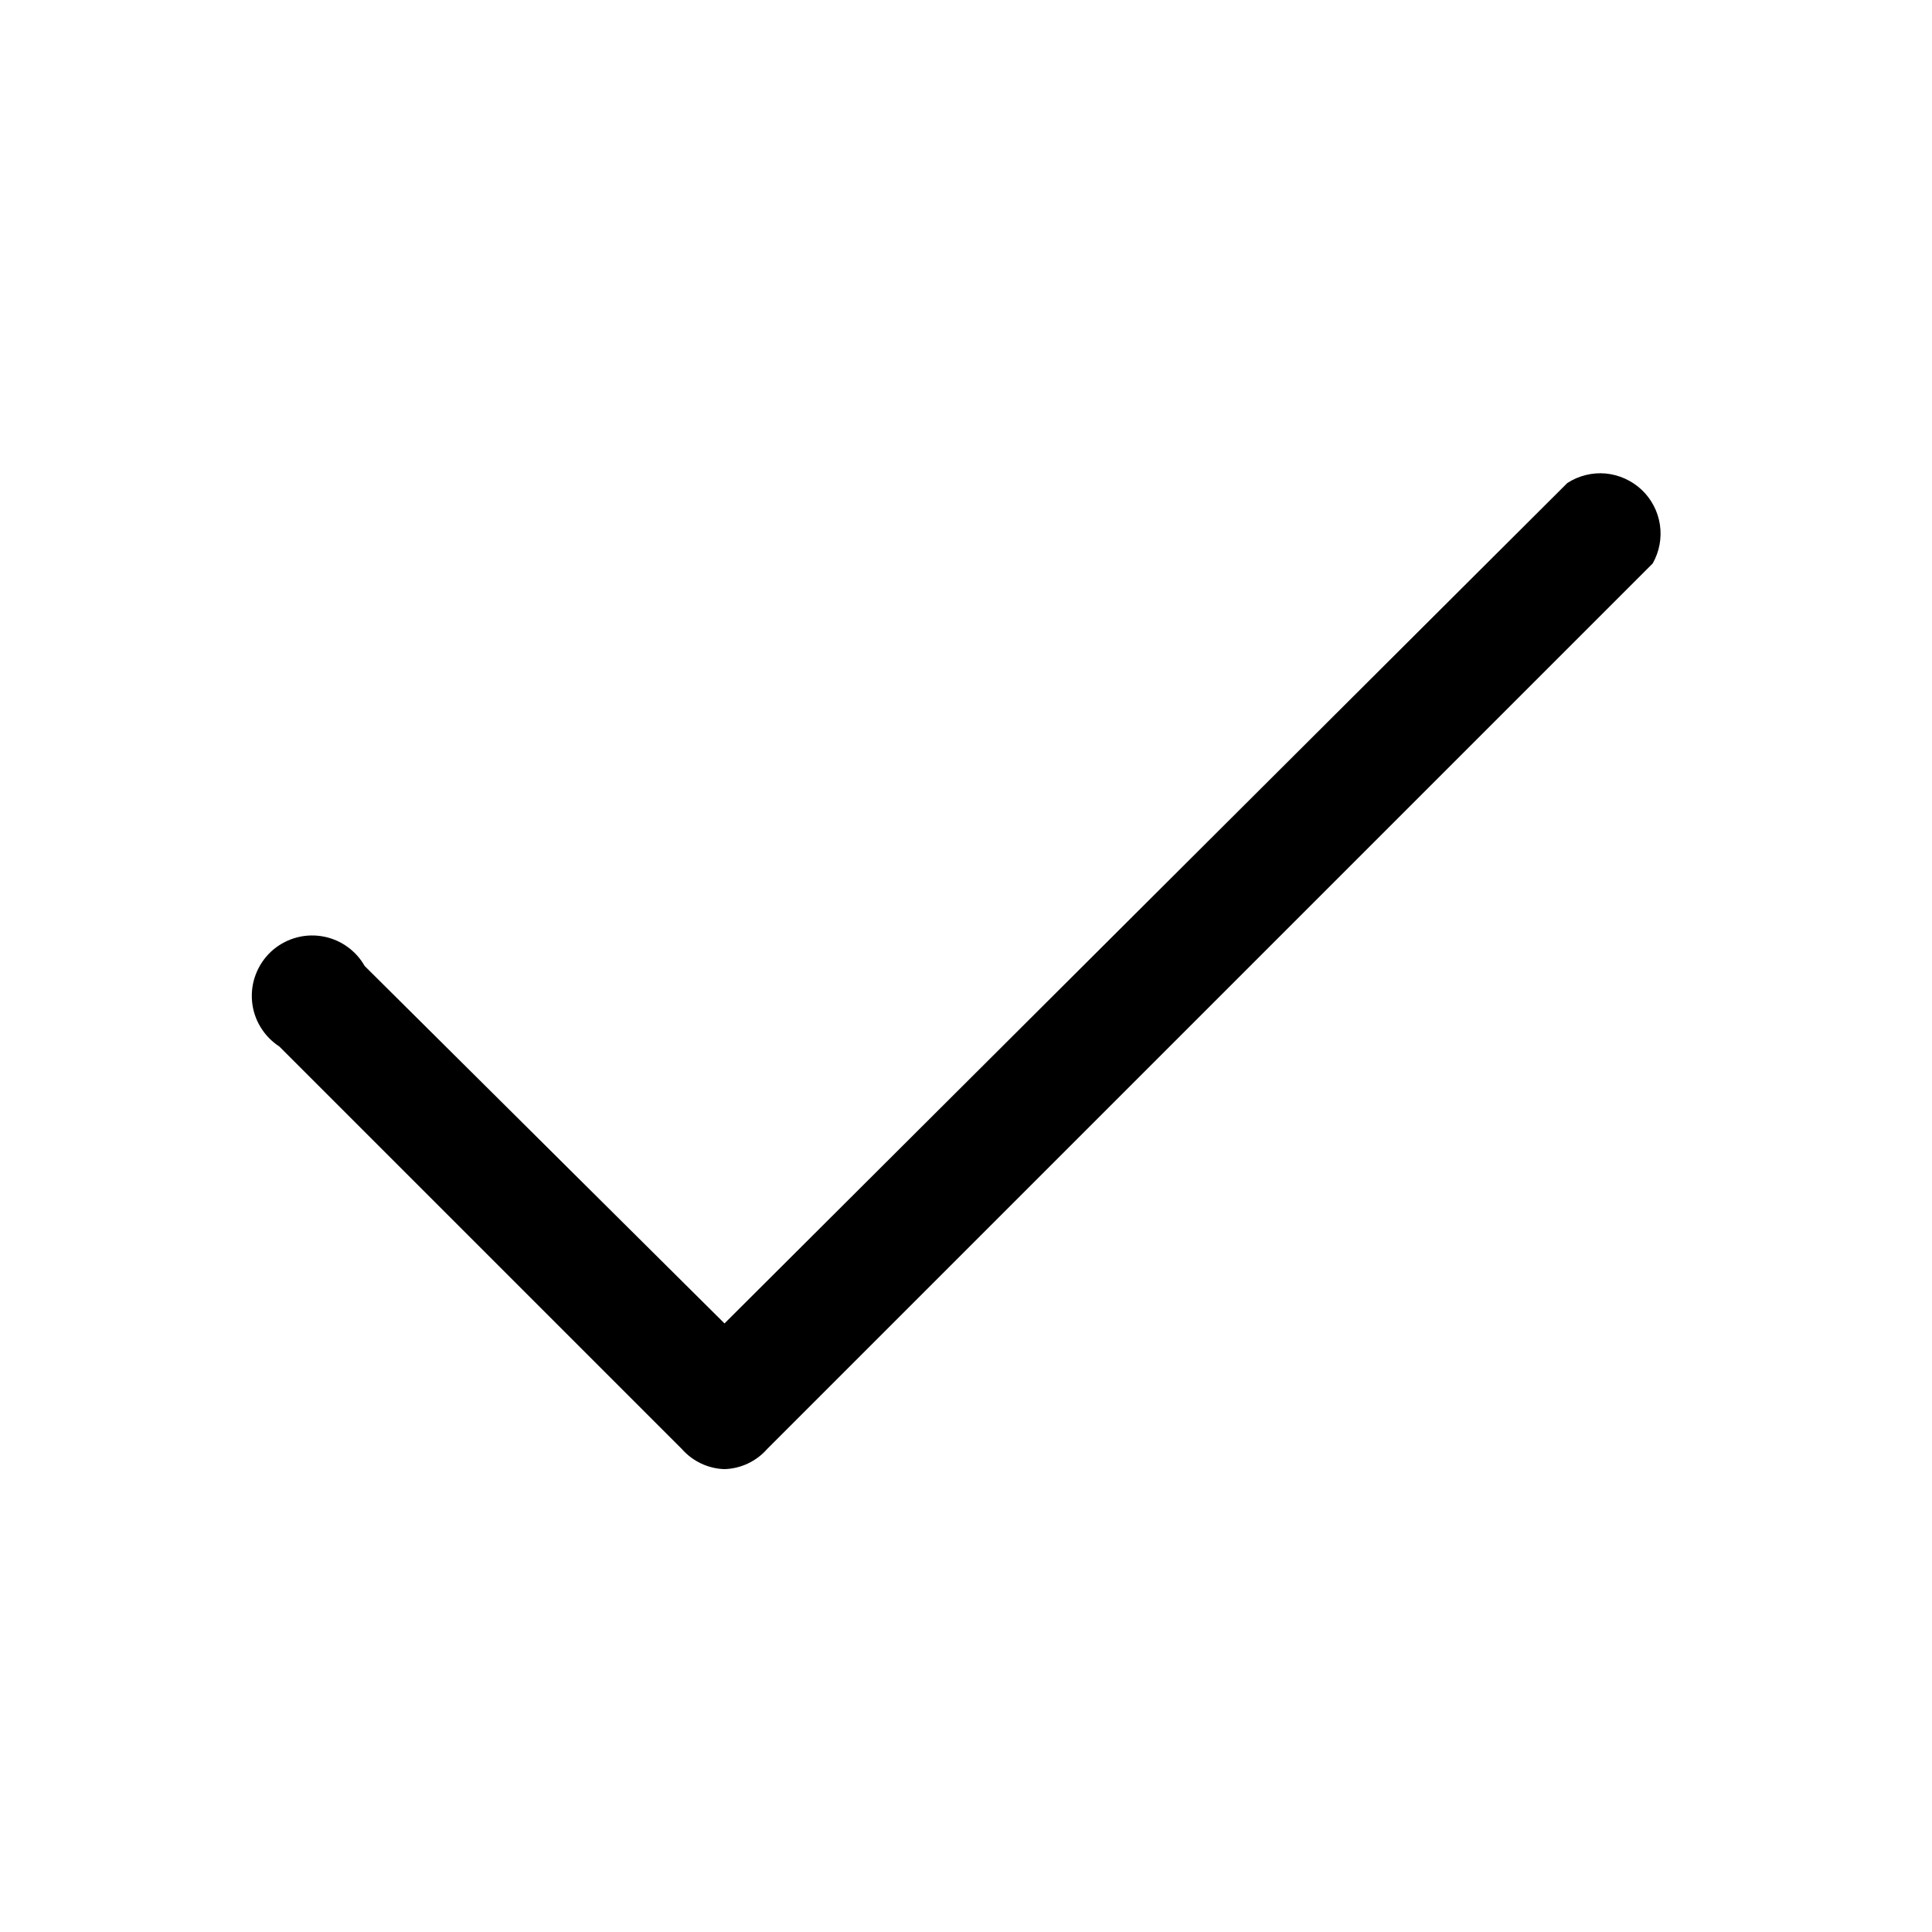
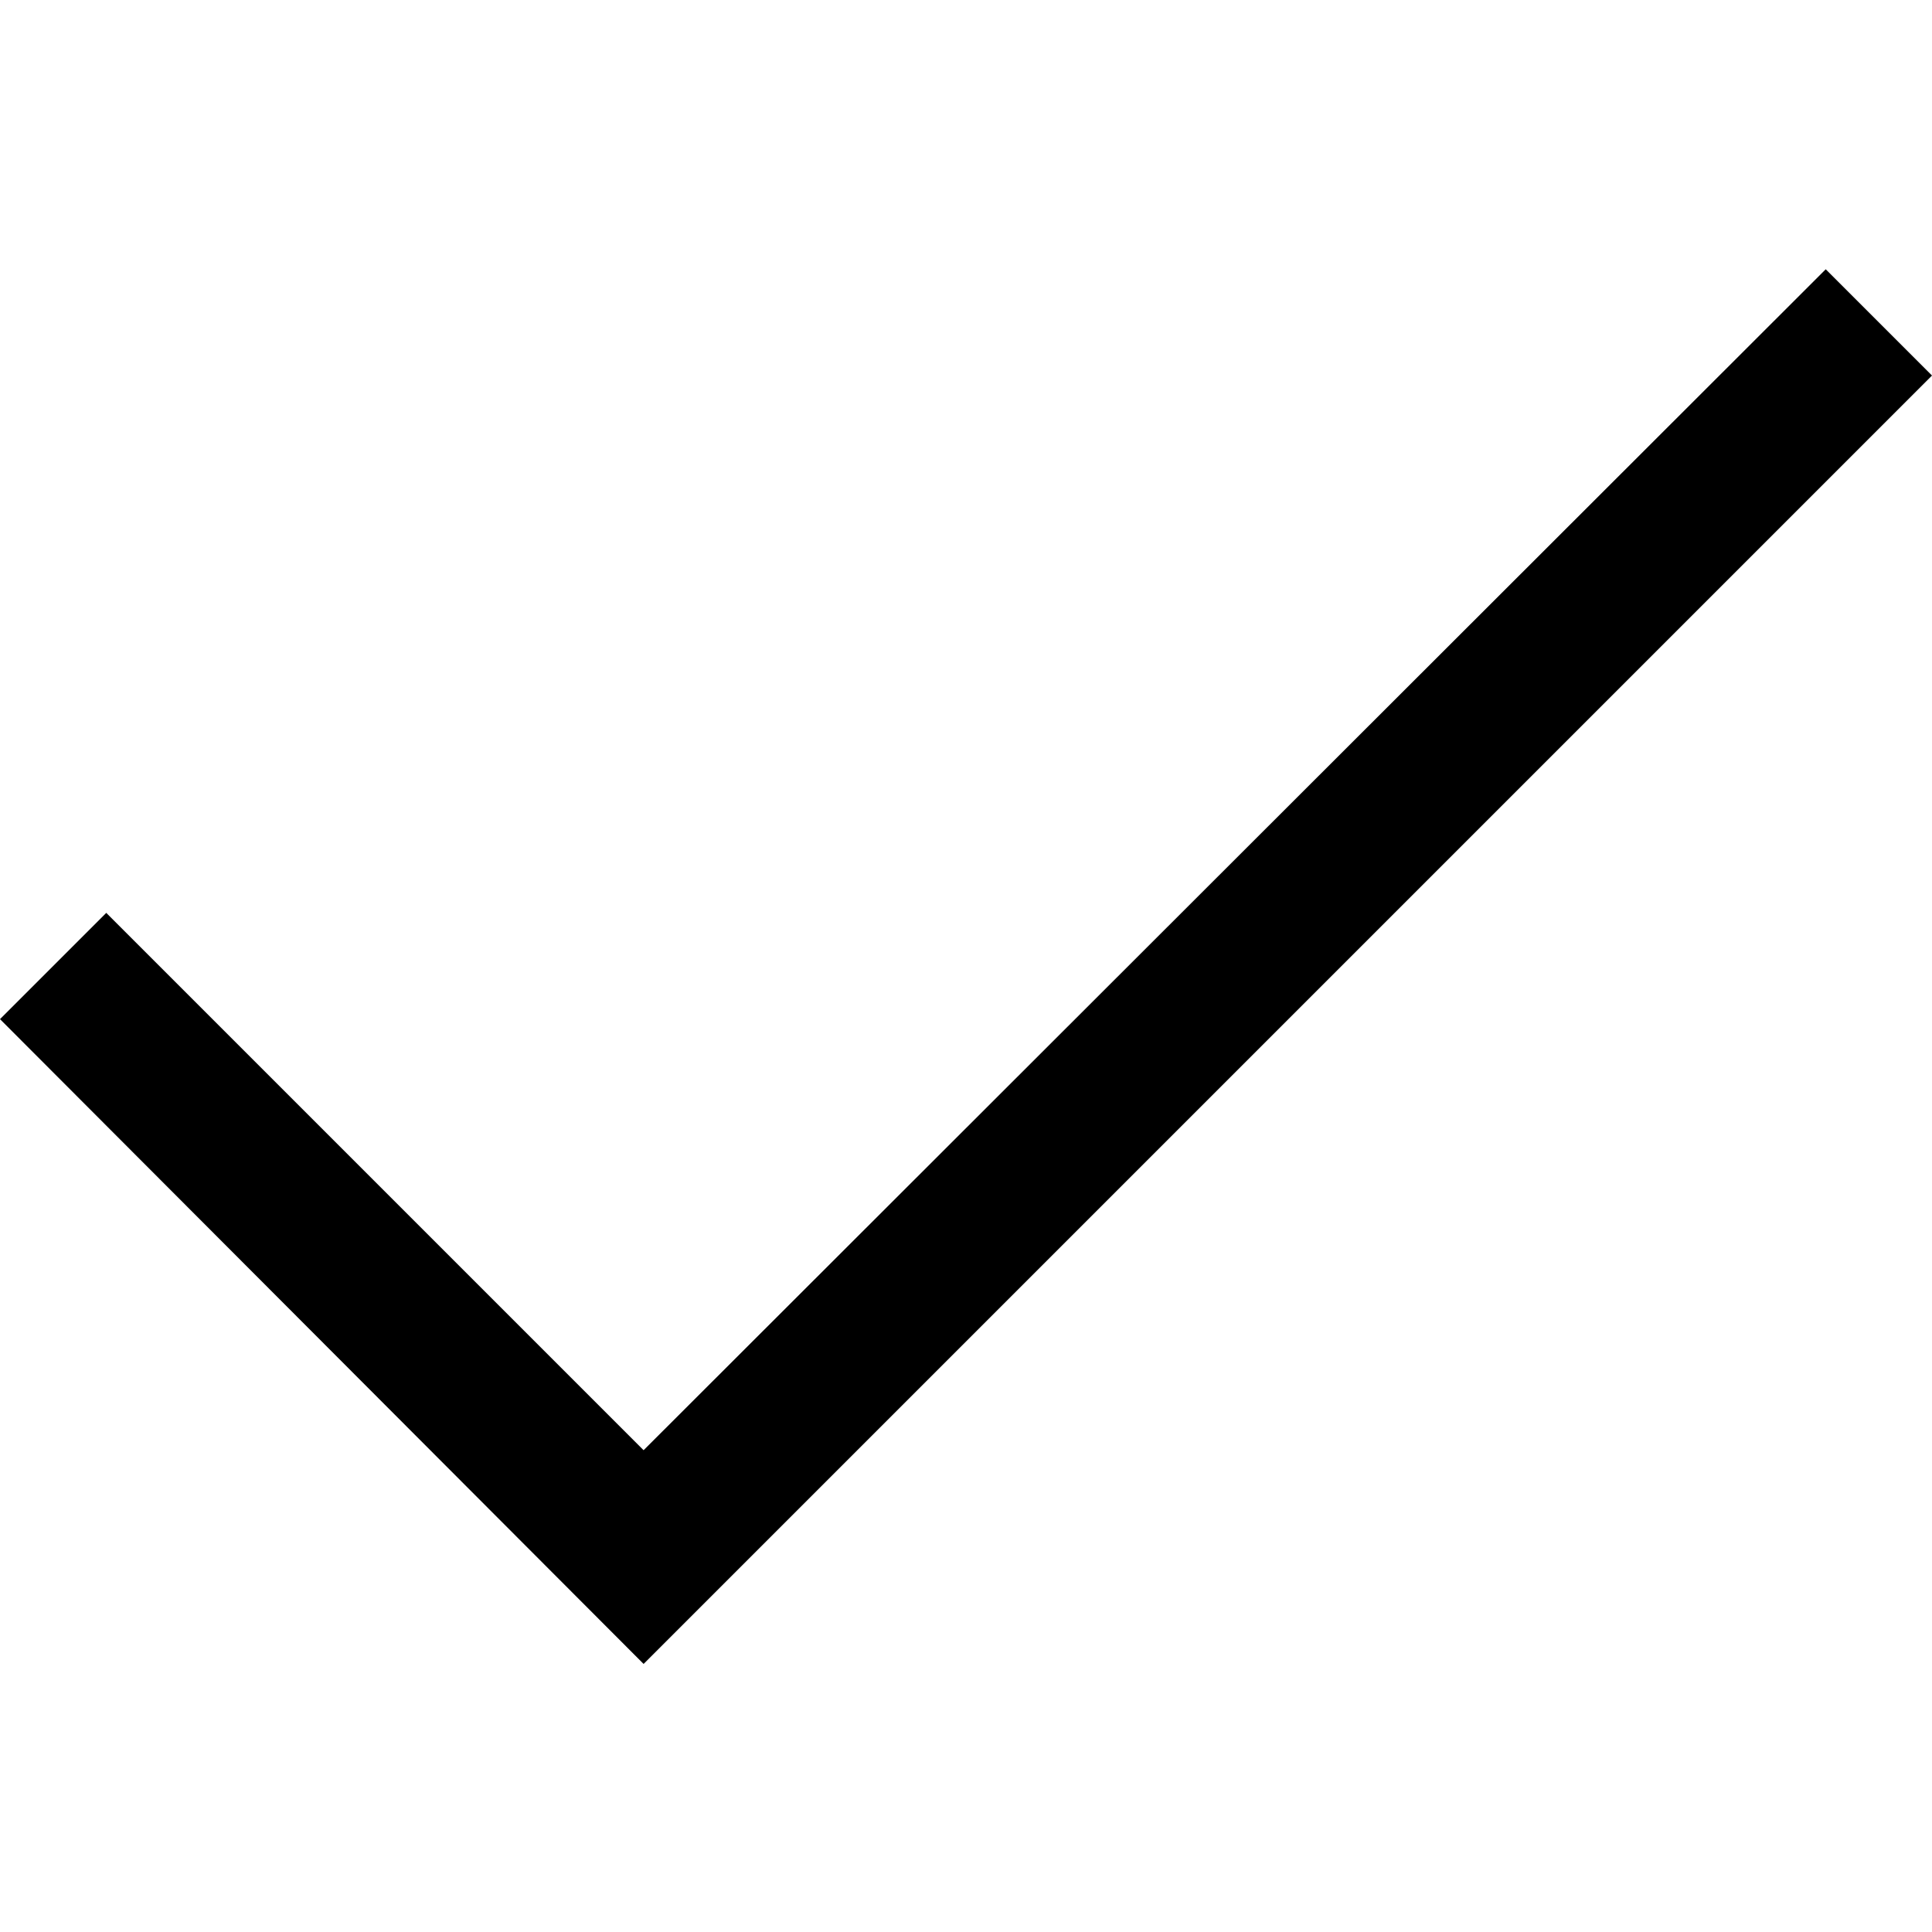
- <svg xmlns="http://www.w3.org/2000/svg" width="800px" height="800px" viewBox="0 0 24 24" fill="none">
-   <path d="M9 18.25C8.899 18.247 8.8 18.223 8.709 18.18C8.618 18.137 8.537 18.076 8.47 18L3.47 13C3.375 12.938 3.295 12.856 3.236 12.758C3.177 12.661 3.141 12.552 3.131 12.438C3.121 12.325 3.136 12.211 3.177 12.105C3.217 11.999 3.281 11.903 3.363 11.825C3.446 11.747 3.545 11.689 3.654 11.655C3.762 11.621 3.877 11.612 3.989 11.629C4.102 11.646 4.209 11.688 4.302 11.752C4.396 11.816 4.474 11.901 4.53 12L9 16.44L19.47 6C19.611 5.909 19.779 5.867 19.946 5.882C20.113 5.898 20.27 5.969 20.393 6.084C20.515 6.199 20.595 6.352 20.62 6.518C20.645 6.684 20.613 6.854 20.53 7L9.53 18C9.463 18.076 9.382 18.137 9.291 18.18C9.2 18.223 9.101 18.247 9 18.25Z" fill="#000000" />
+ <svg xmlns="http://www.w3.org/2000/svg" fill="#000000" width="800px" height="800px" viewBox="0 0 16 16">
+   <path fill-rule="evenodd" d="m15.12 2.23-9.79 9.78L.88 7.56 0 8.44l5.33 5.34L16 3.11l-.88-.88z" />
</svg>
